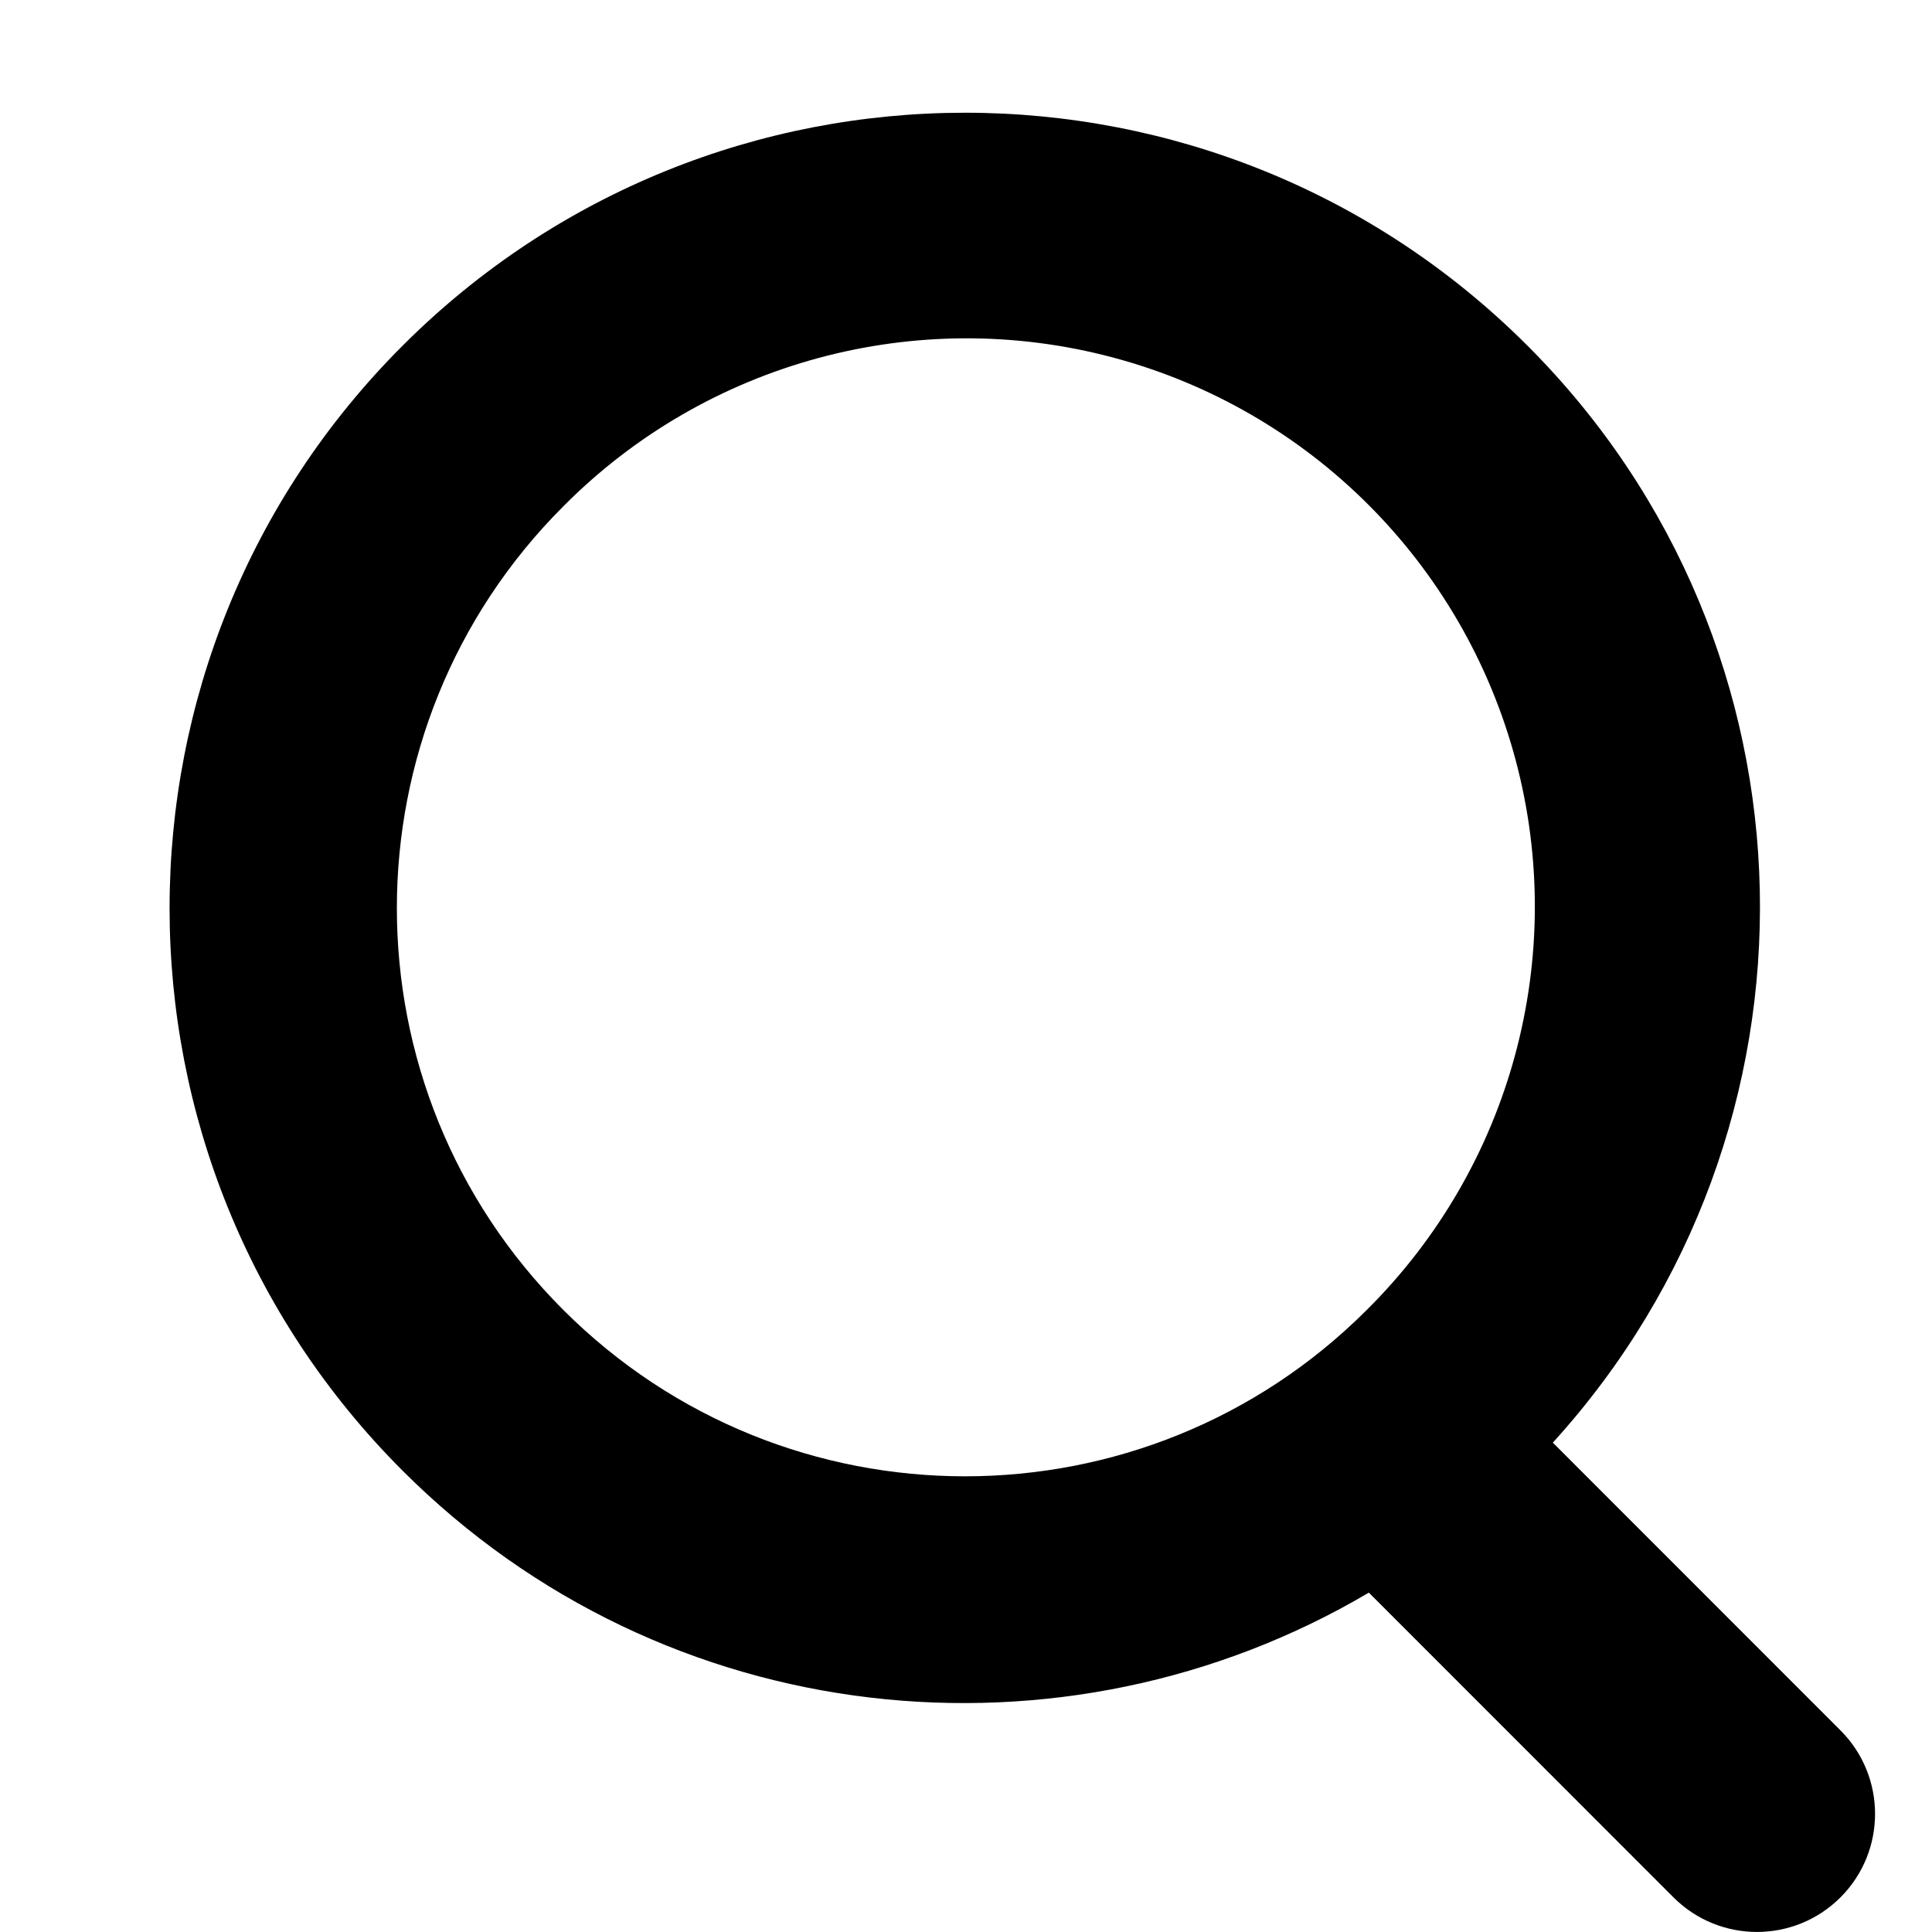
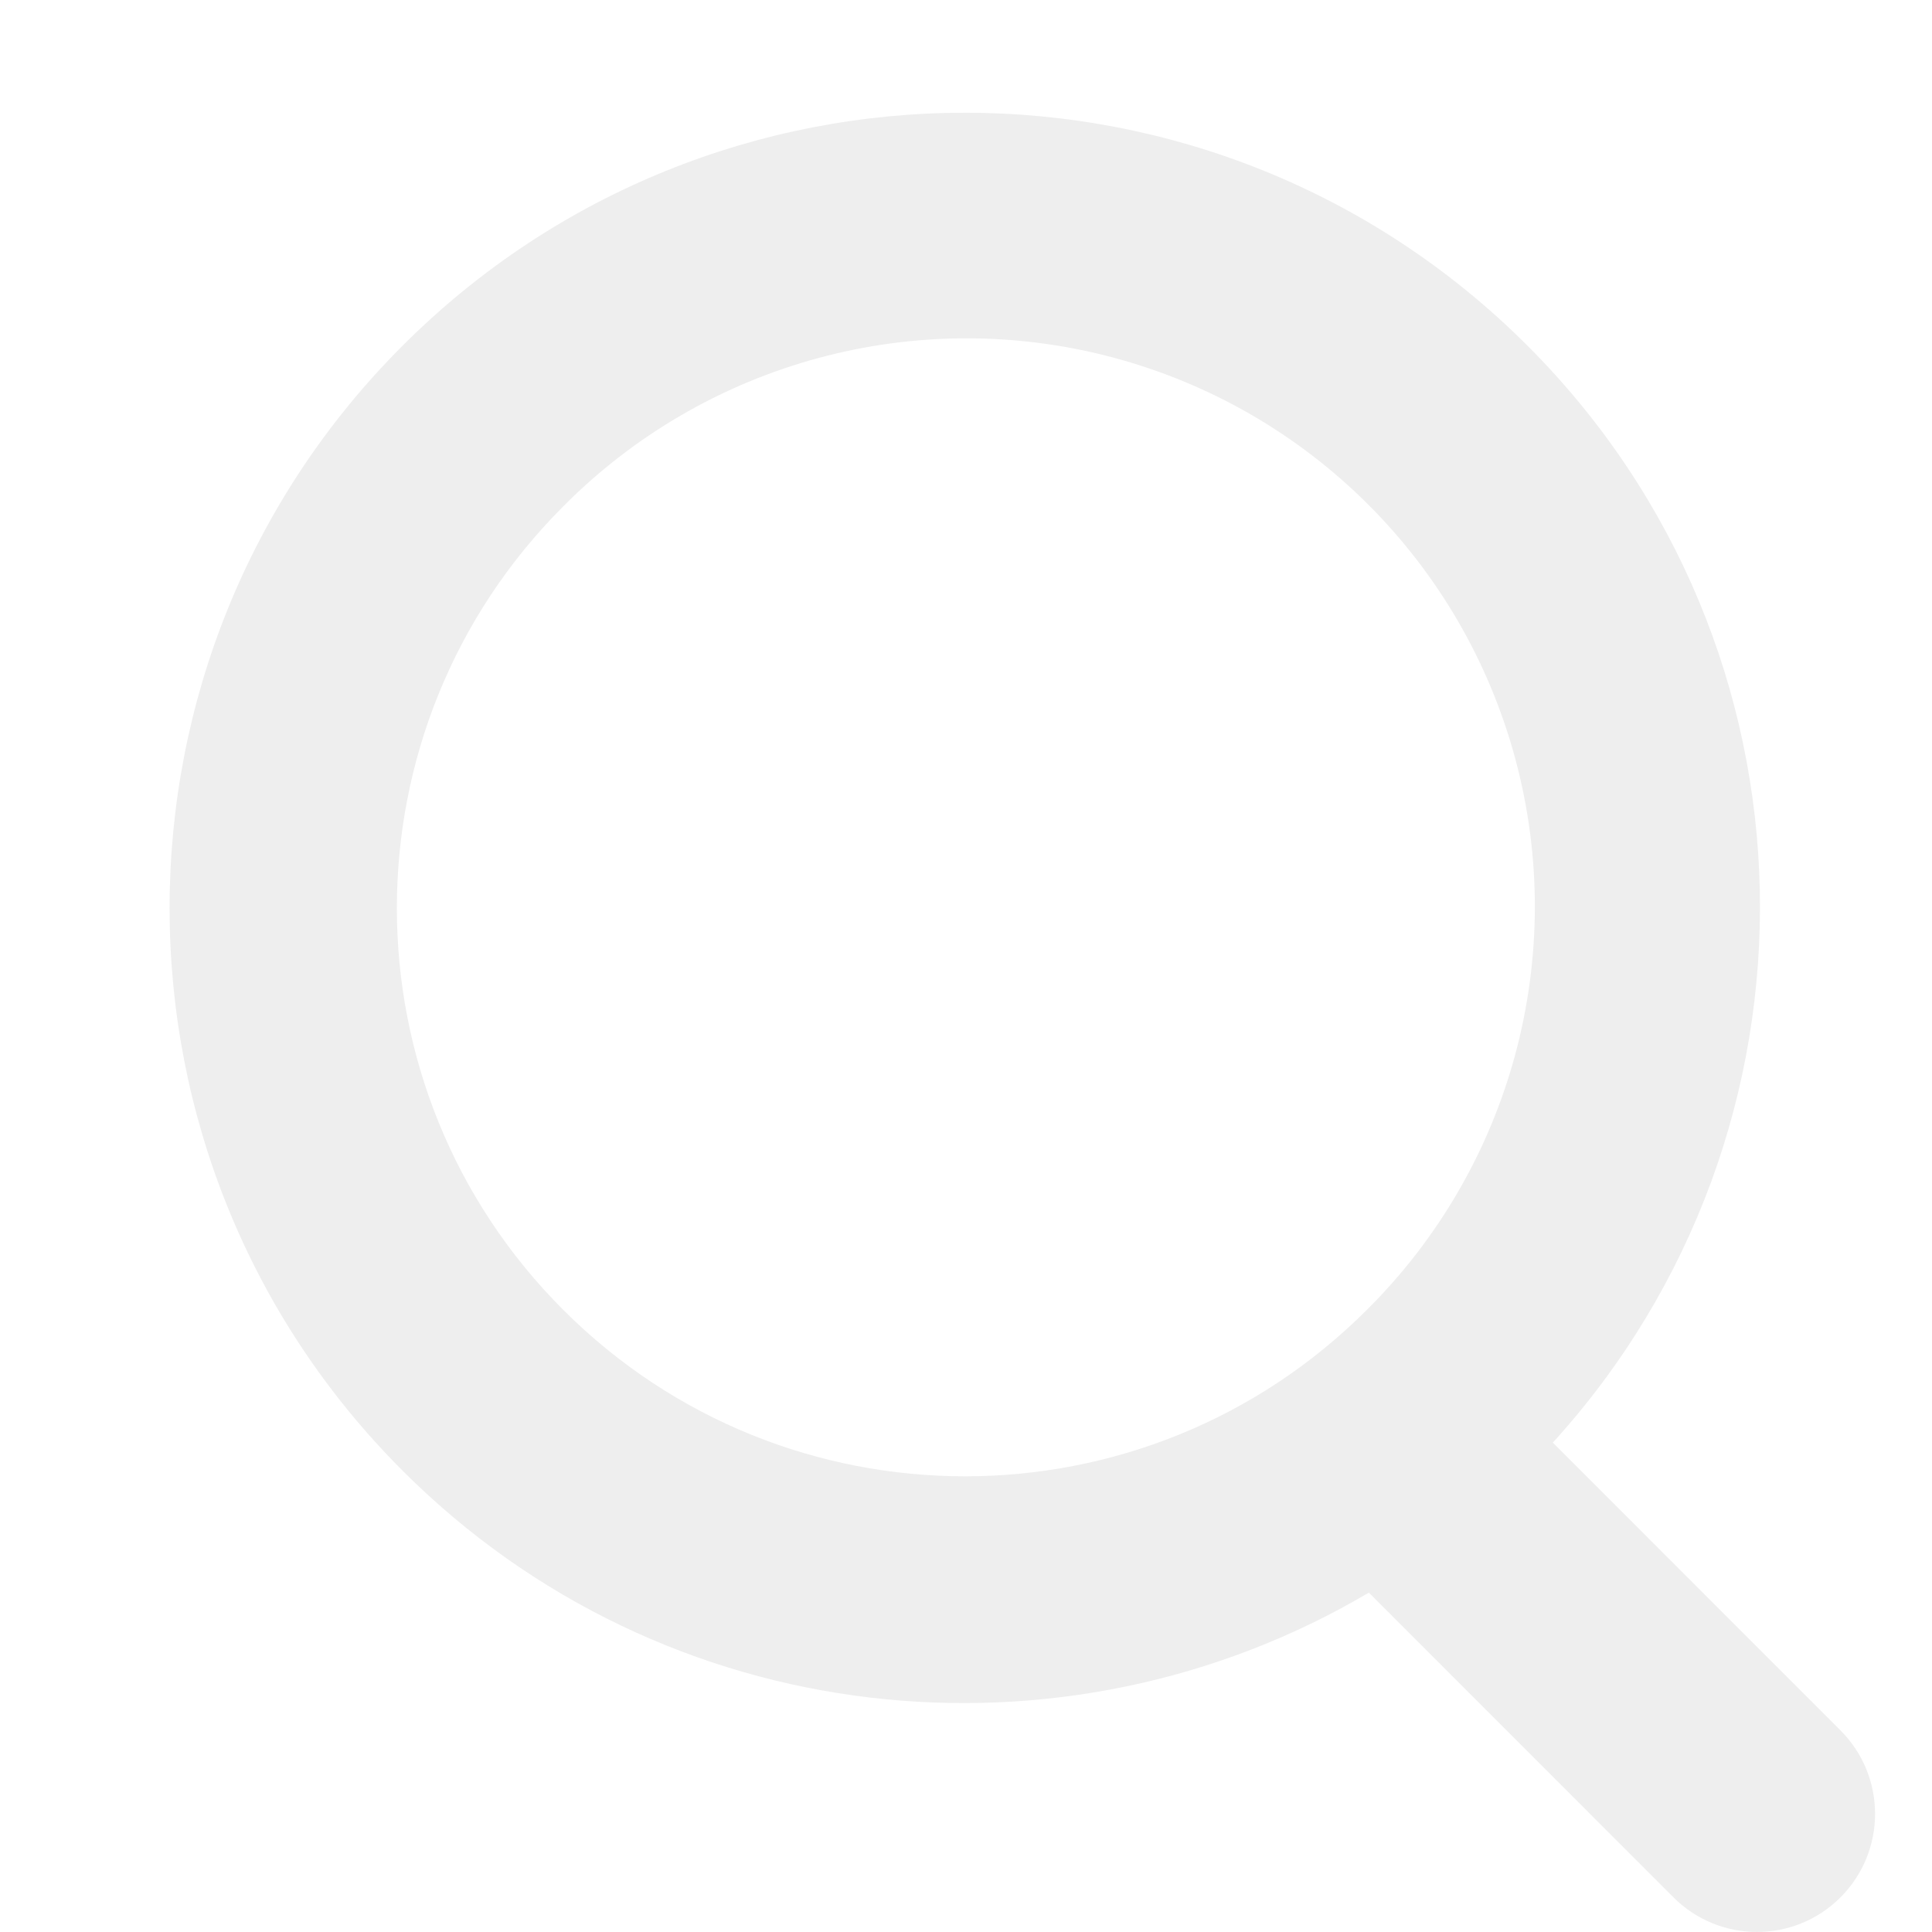
<svg xmlns="http://www.w3.org/2000/svg" t="1725504793935" viewBox="0 0 1024 1024" version="1.1" p-id="37084" width="24" height="24">
-   <path d="M975.475 917.124l-152.442-152.503c150.575-165.512 146.419-421.55-13.431-581.401a421.611 421.611 0 0 0-596.218 596.278c138.891 138.891 350.479 160.152 512.136 64.627l161.477 161.537a62.519 62.519 0 1 0 88.478-88.538z m-251.039-222.851a301.15 301.15 0 0 1-425.887 0 301.15 301.15 0 0 1 0-425.887 301.15 301.15 0 1 1 425.887 425.887z" p-id="37085" />
+   <path d="M975.475 917.124l-152.442-152.503c150.575-165.512 146.419-421.55-13.431-581.401a421.611 421.611 0 0 0-596.218 596.278c138.891 138.891 350.479 160.152 512.136 64.627l161.477 161.537a62.519 62.519 0 1 0 88.478-88.538z m-251.039-222.851a301.15 301.15 0 0 1-425.887 0 301.15 301.15 0 0 1 0-425.887 301.15 301.15 0 1 1 425.887 425.887z" p-id="37085" fill="#eee" />
</svg>
